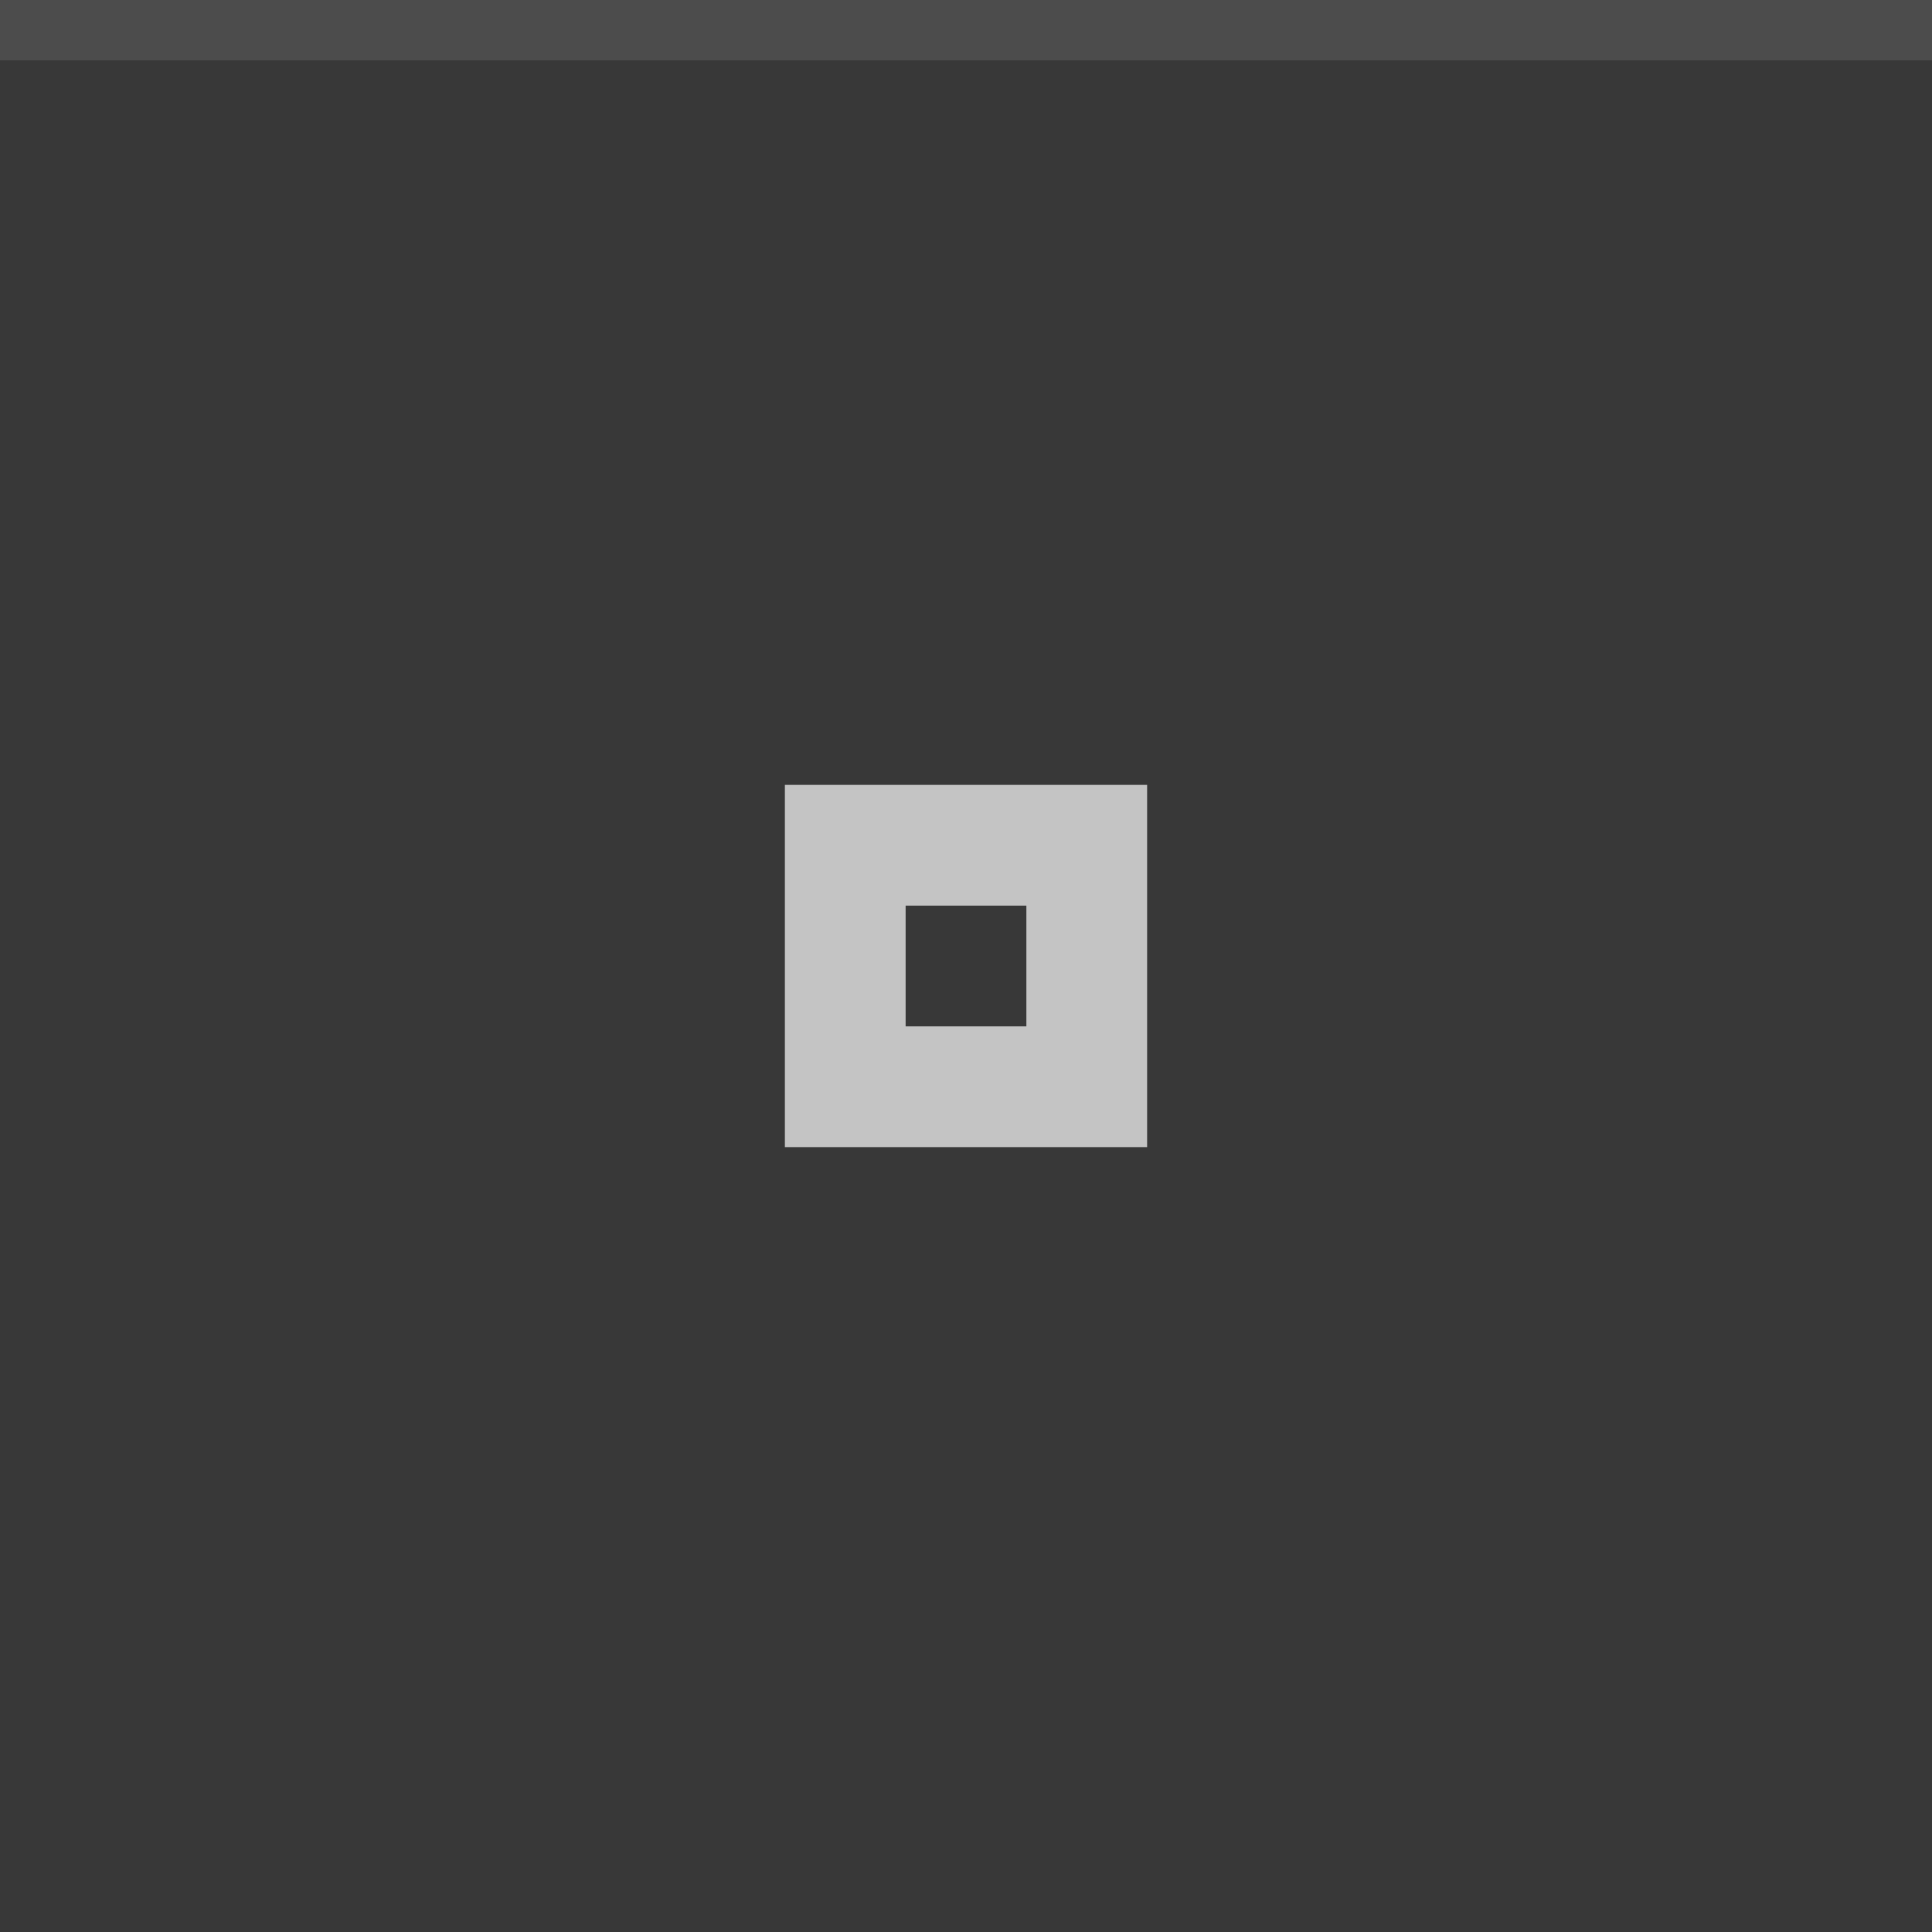
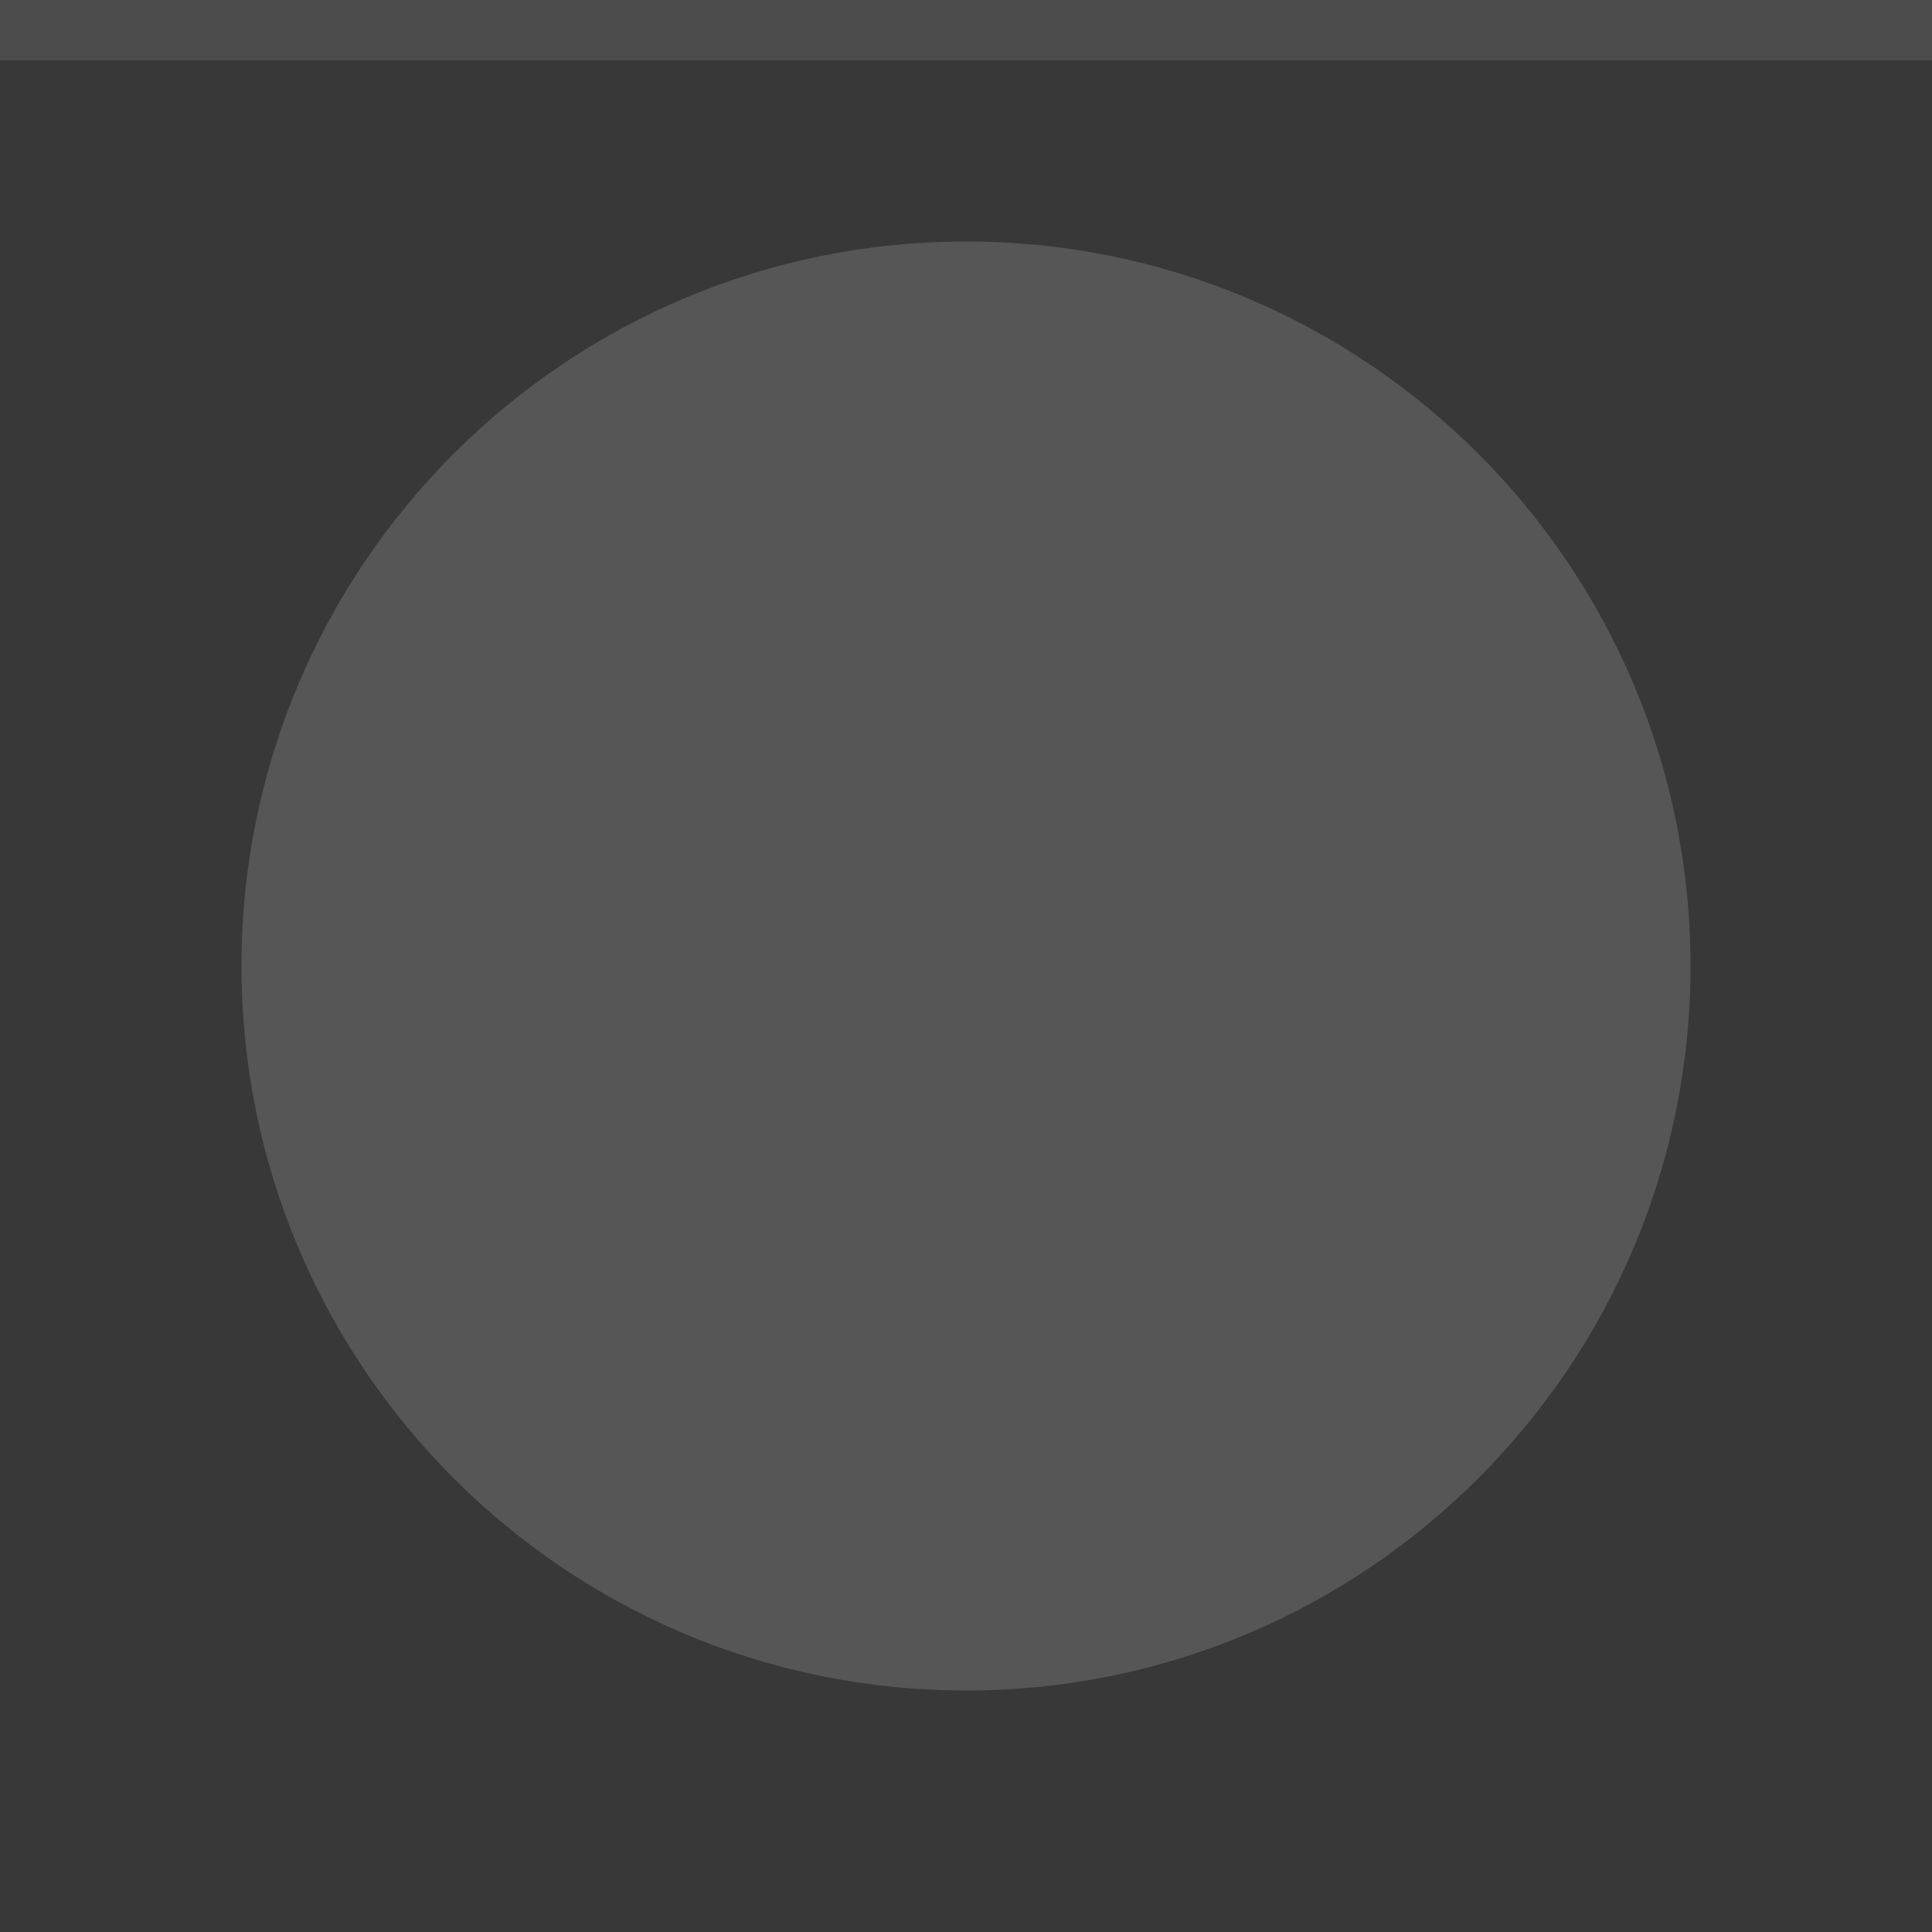
<svg xmlns="http://www.w3.org/2000/svg" width="32" height="32" viewBox="0 0 32 32">
  <rect width="32" height="32" fill="#383838" />
  <rect width="32" height="1" fill="#FFFFFF" fill-opacity="0.1" />
-   <g fill="#FFFFFF" opacity="0.7">
-     <circle cx="16" cy="16" r="12" opacity="0" />
-     <path d="m13 13v6h6v-6zm2 2h2v2h-2z" />
+   <g fill="#FFFFFF">
+     <circle cx="16" cy="16" r="12" opacity="0.15" />
  </g>
</svg>
